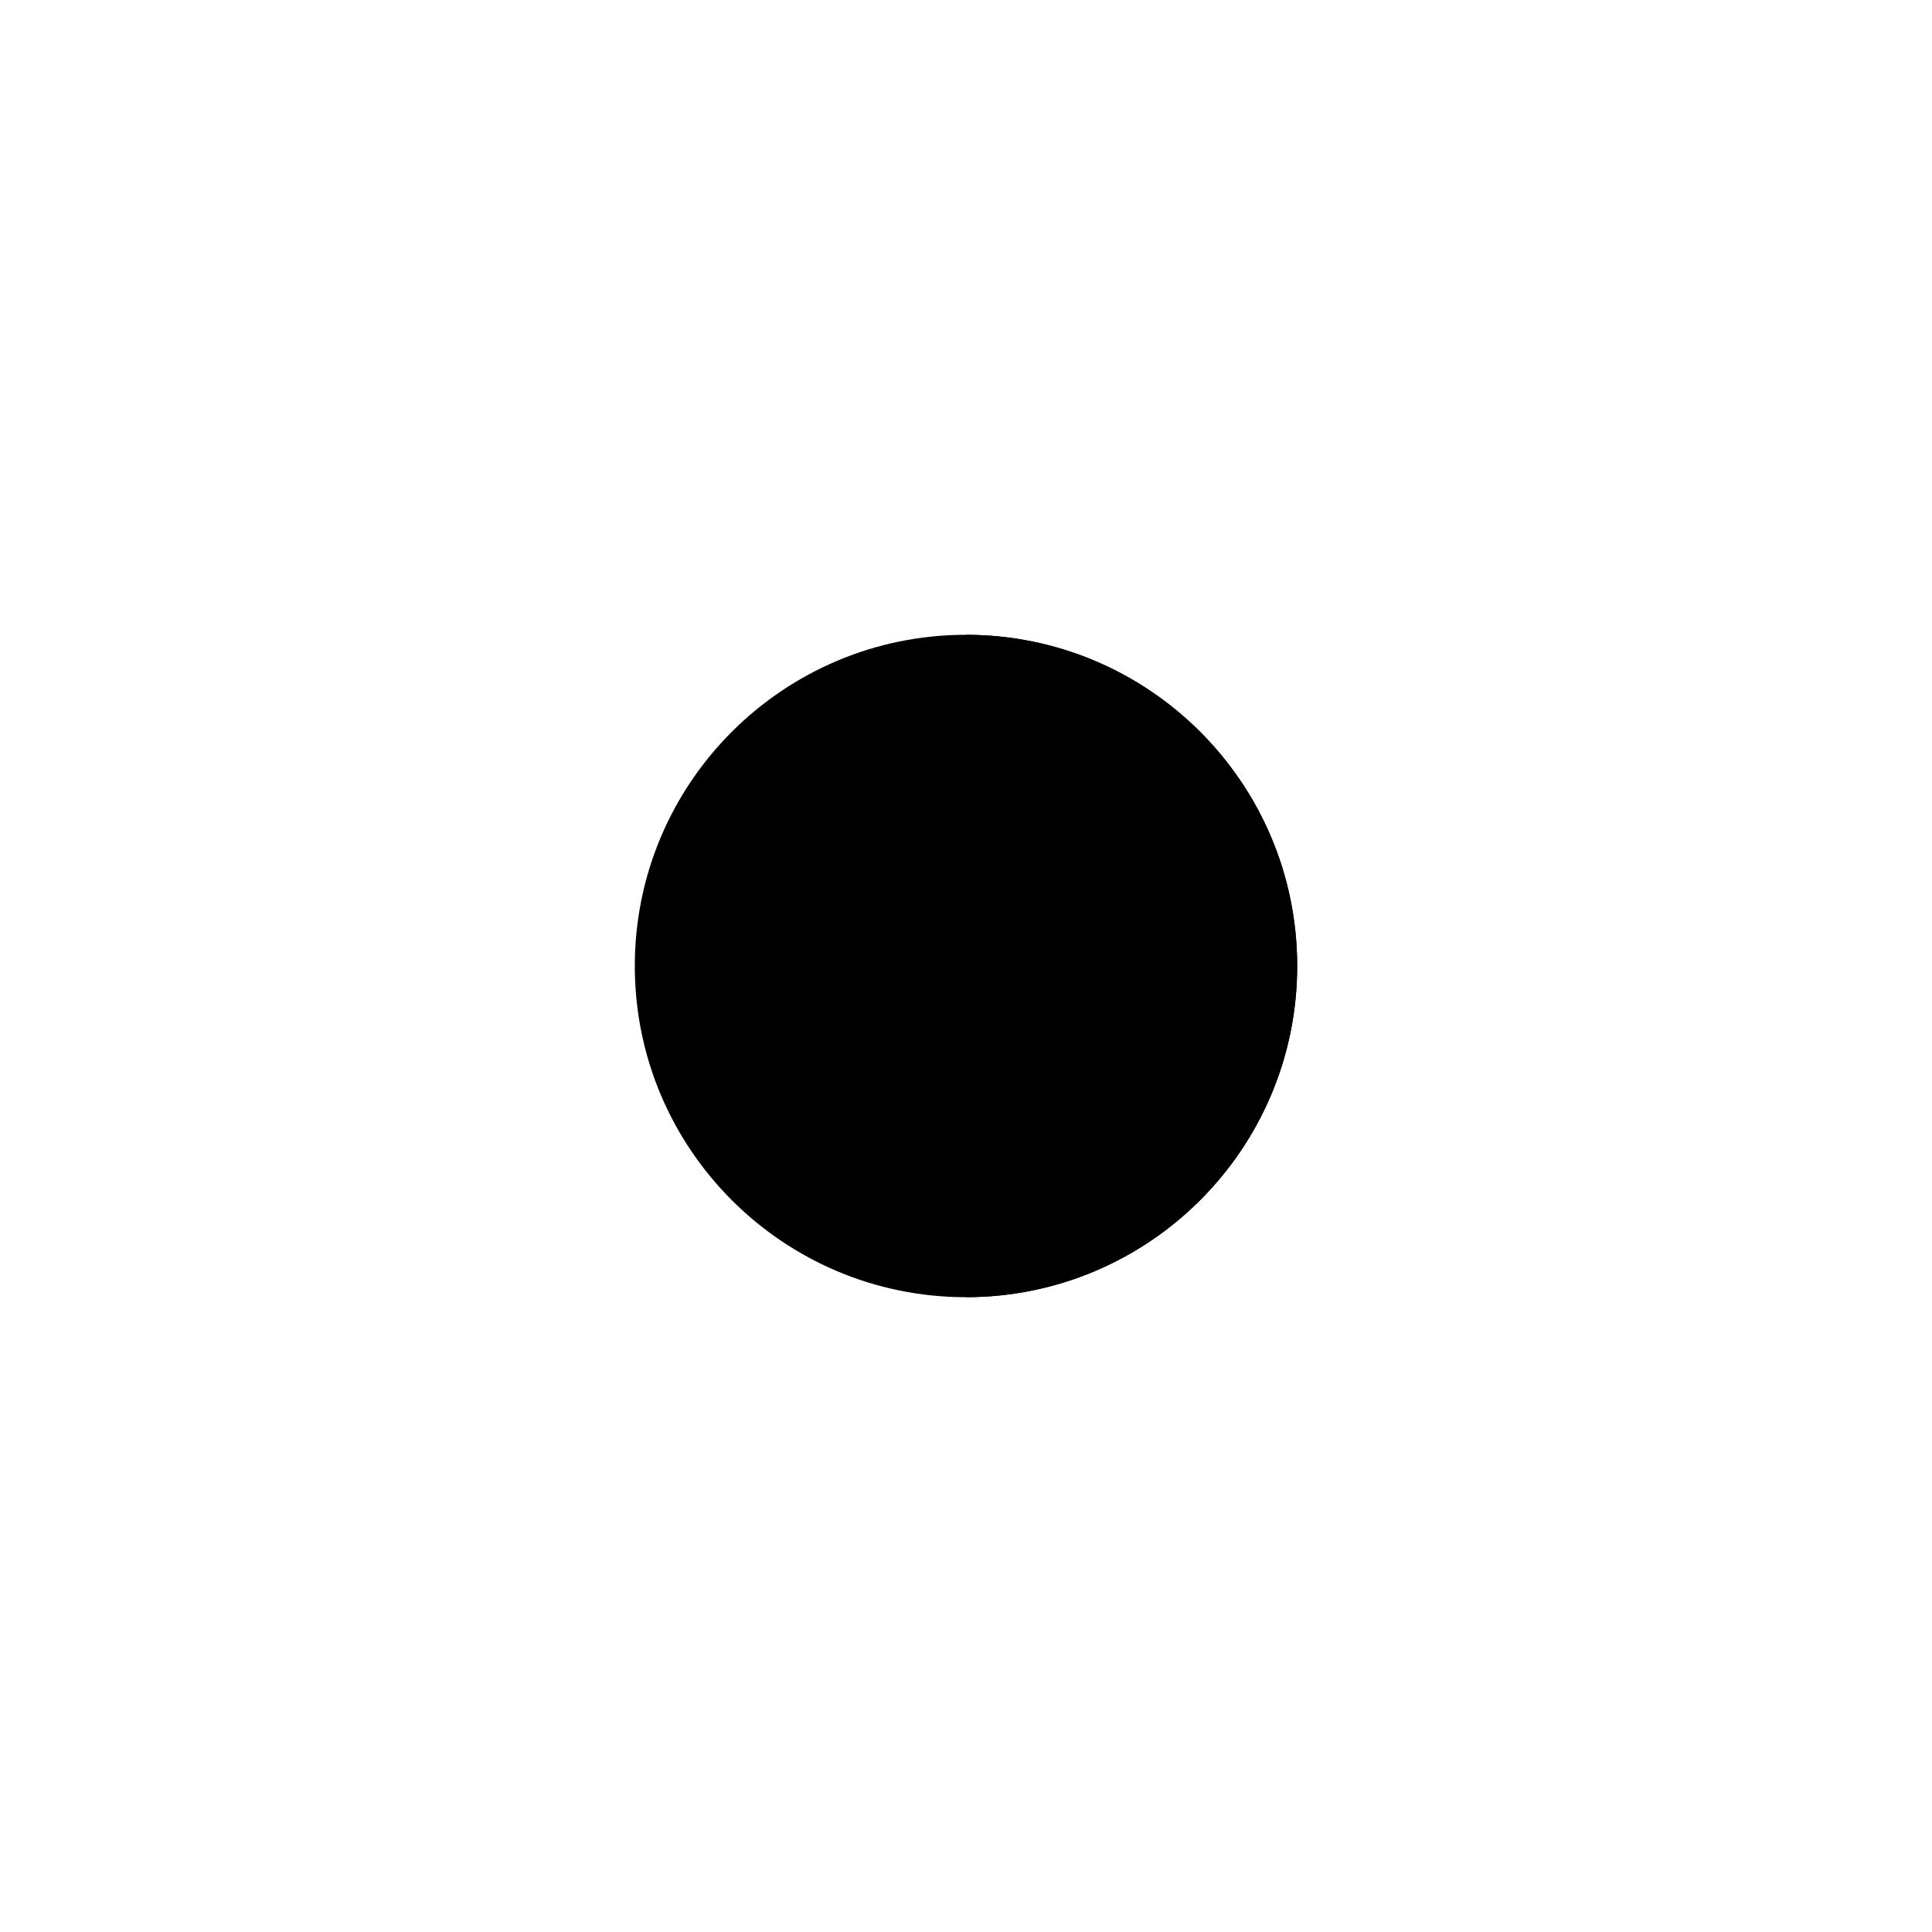
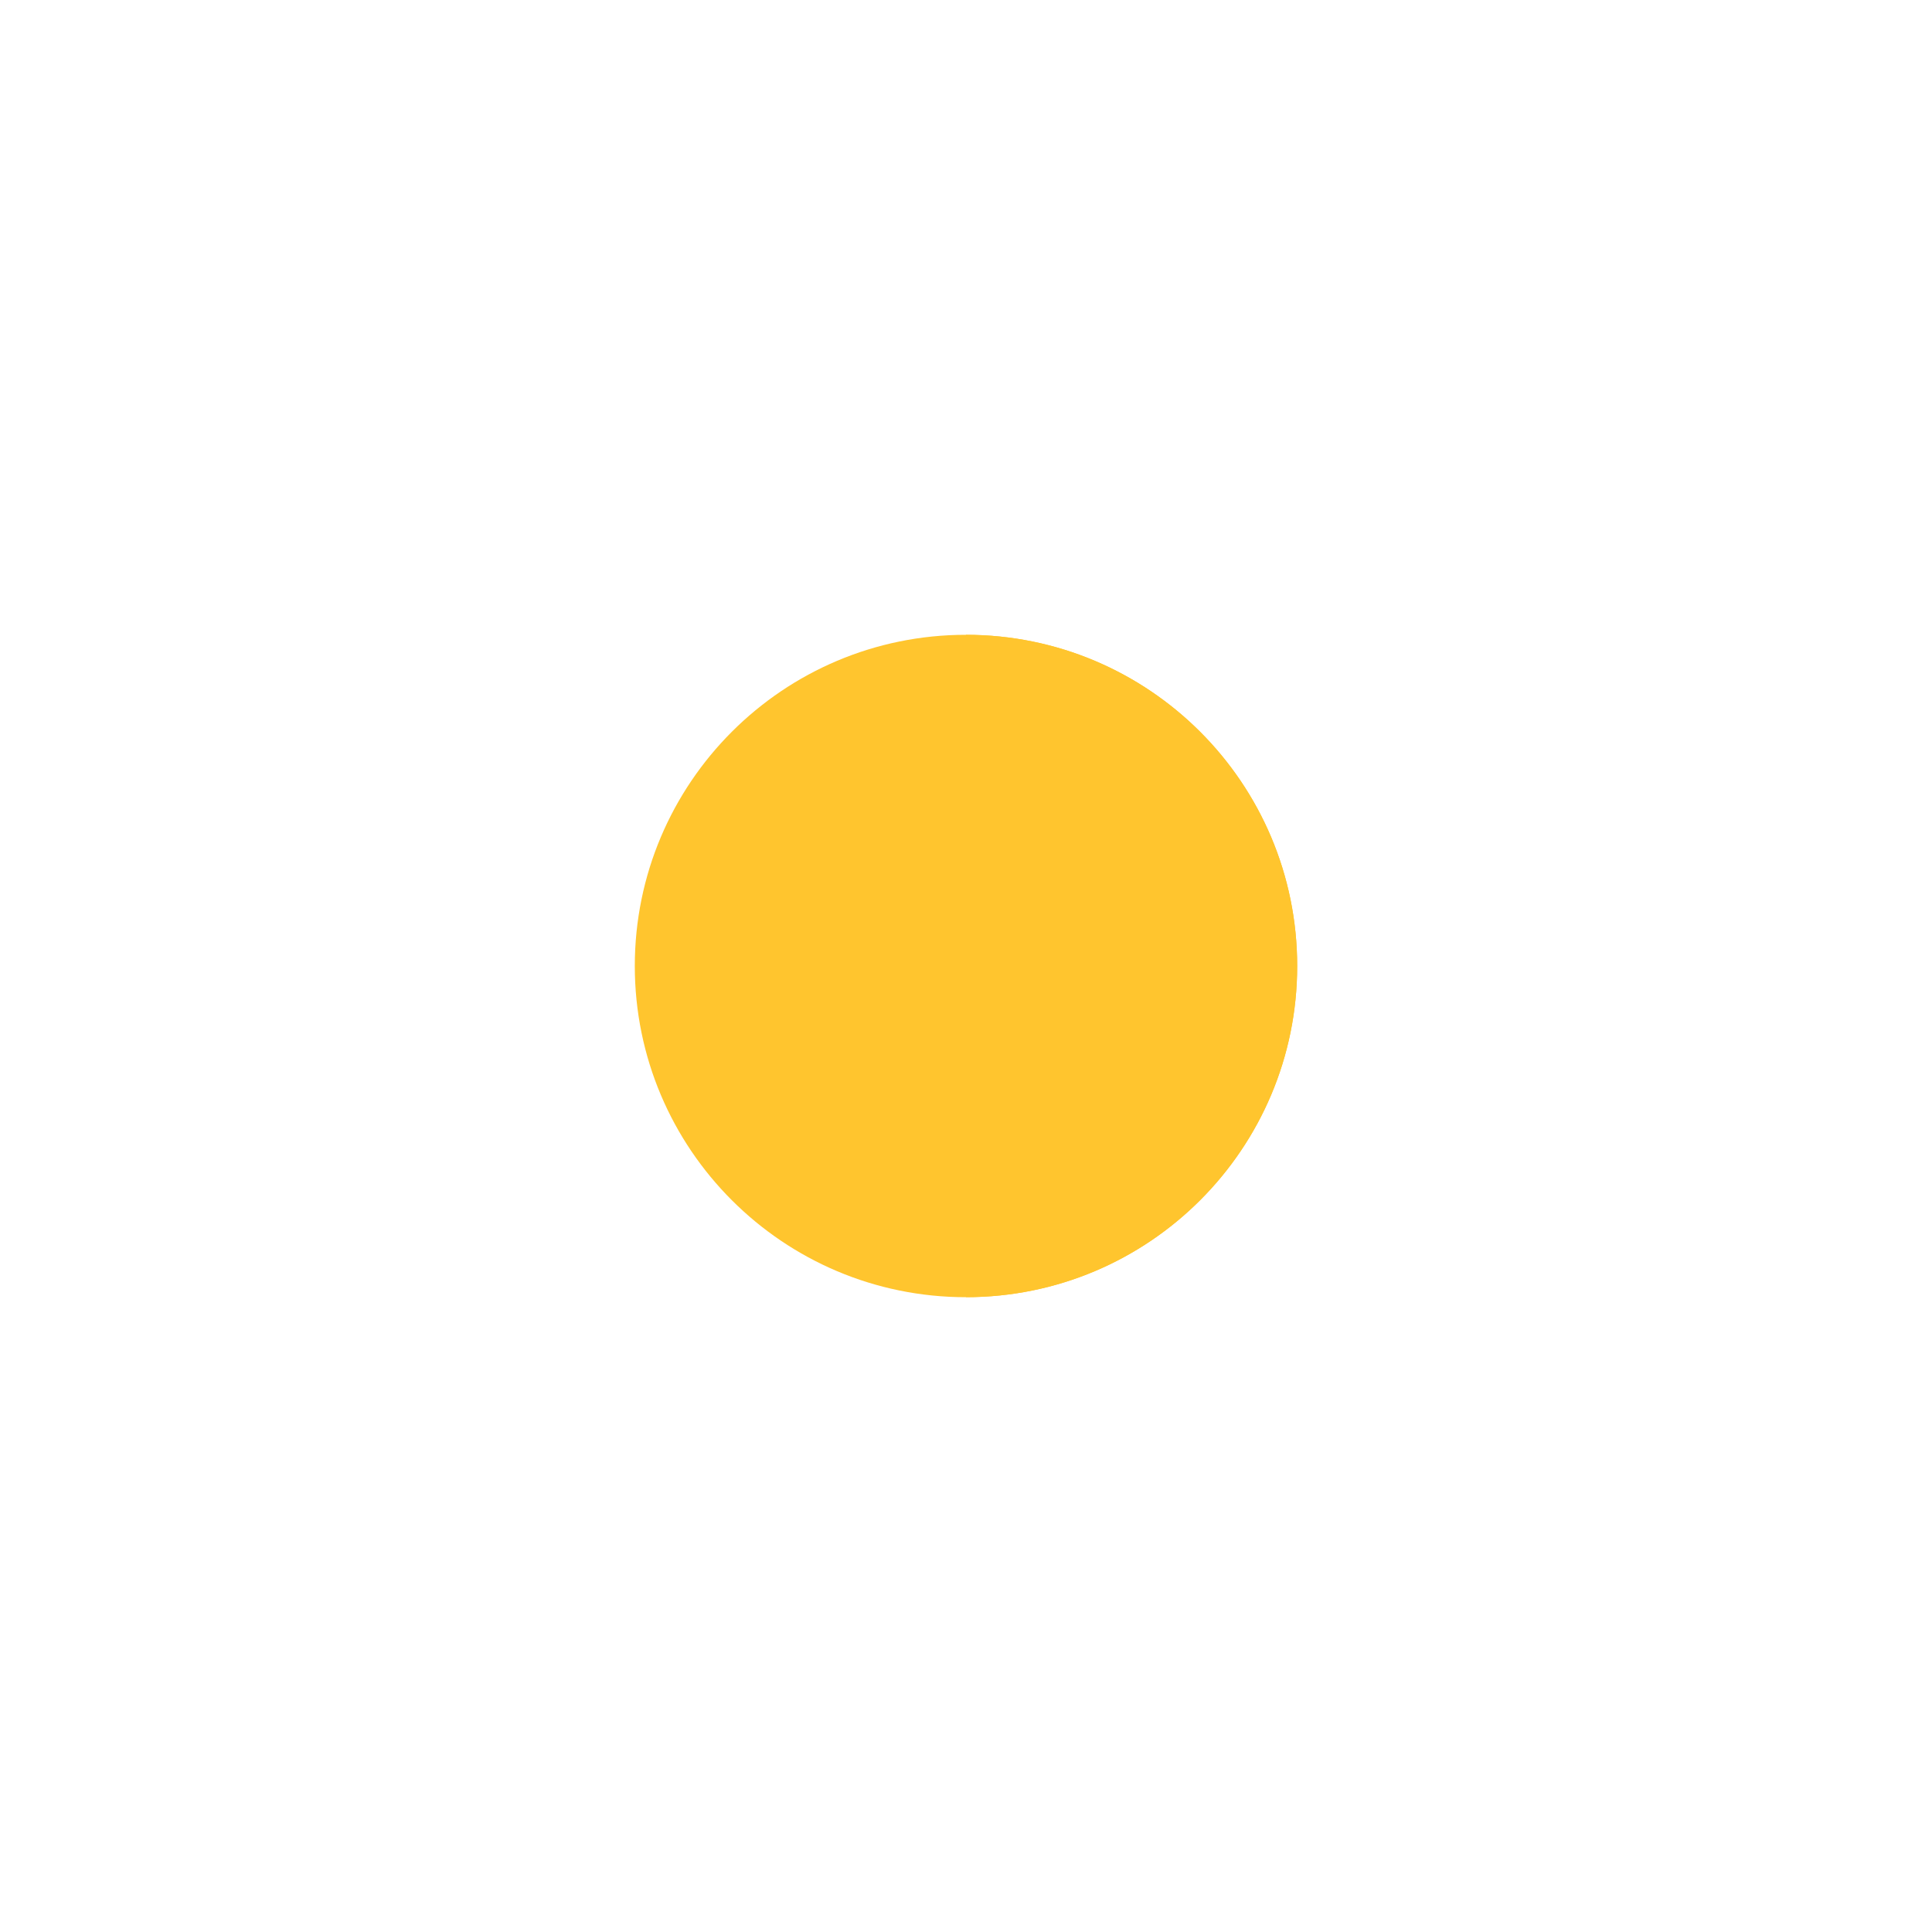
- <svg xmlns="http://www.w3.org/2000/svg" ersion="1.1" id="Layer_1" x="0px" y="0px" viewBox="15 15 70 70" enable-background="new 15 15 70 70" xml:space="preserve">
+ <svg xmlns="http://www.w3.org/2000/svg" ersion="1.1" id="Layer_1" x="0px" y="0px" viewBox="15 15 70 70" enable-background="new 15 15 70 70" fill="#ffc52e" xml:space="preserve">
  <clipPath>
    <path id="MoonFullMask" d="M15,15v70h70V15H15z M50,61.998c-6.627,0-11.999-5.372-11.999-11.998c0-6.627,5.372-11.999,11.999-11.999c6.626,0,11.998,5.372,11.998,11.999C61.998,56.626,56.627,61.998,50,61.998z" />
    <path id="moonFillMask" d="M15,15v70h70V15H15z M50,57.998c-4.418,0-8-3.581-8-7.999c0-4.417,3.582-7.998,8-7.998s7.998,3.581,7.998,7.998C57.998,54.417,54.418,57.998,50,57.998z" />
  </clipPath>
  <g class="climacon_componentWrap climacon_componentWrap-snowflake" clip-path="url(#moonFillMask)">
    <circle class="climacon_component climacon_component-stroke climacon_component-stroke" id="moonStroke" cx="50" cy="50" r="12" />
  </g>
  <g class="climacon_componentWrap climacon_componentWrap-snowflake" clip-path="url(#MoonFullMask)">
    <path class="climacon_component climacon_component-stroke climacon_component-stroke_moon-shadow" d="M50,61.998C56.627,61.997,61.999,56.625,61.999,50c0-6.627-5.372-11.998-11.999-11.999V61.998z" />
  </g>
</svg>
